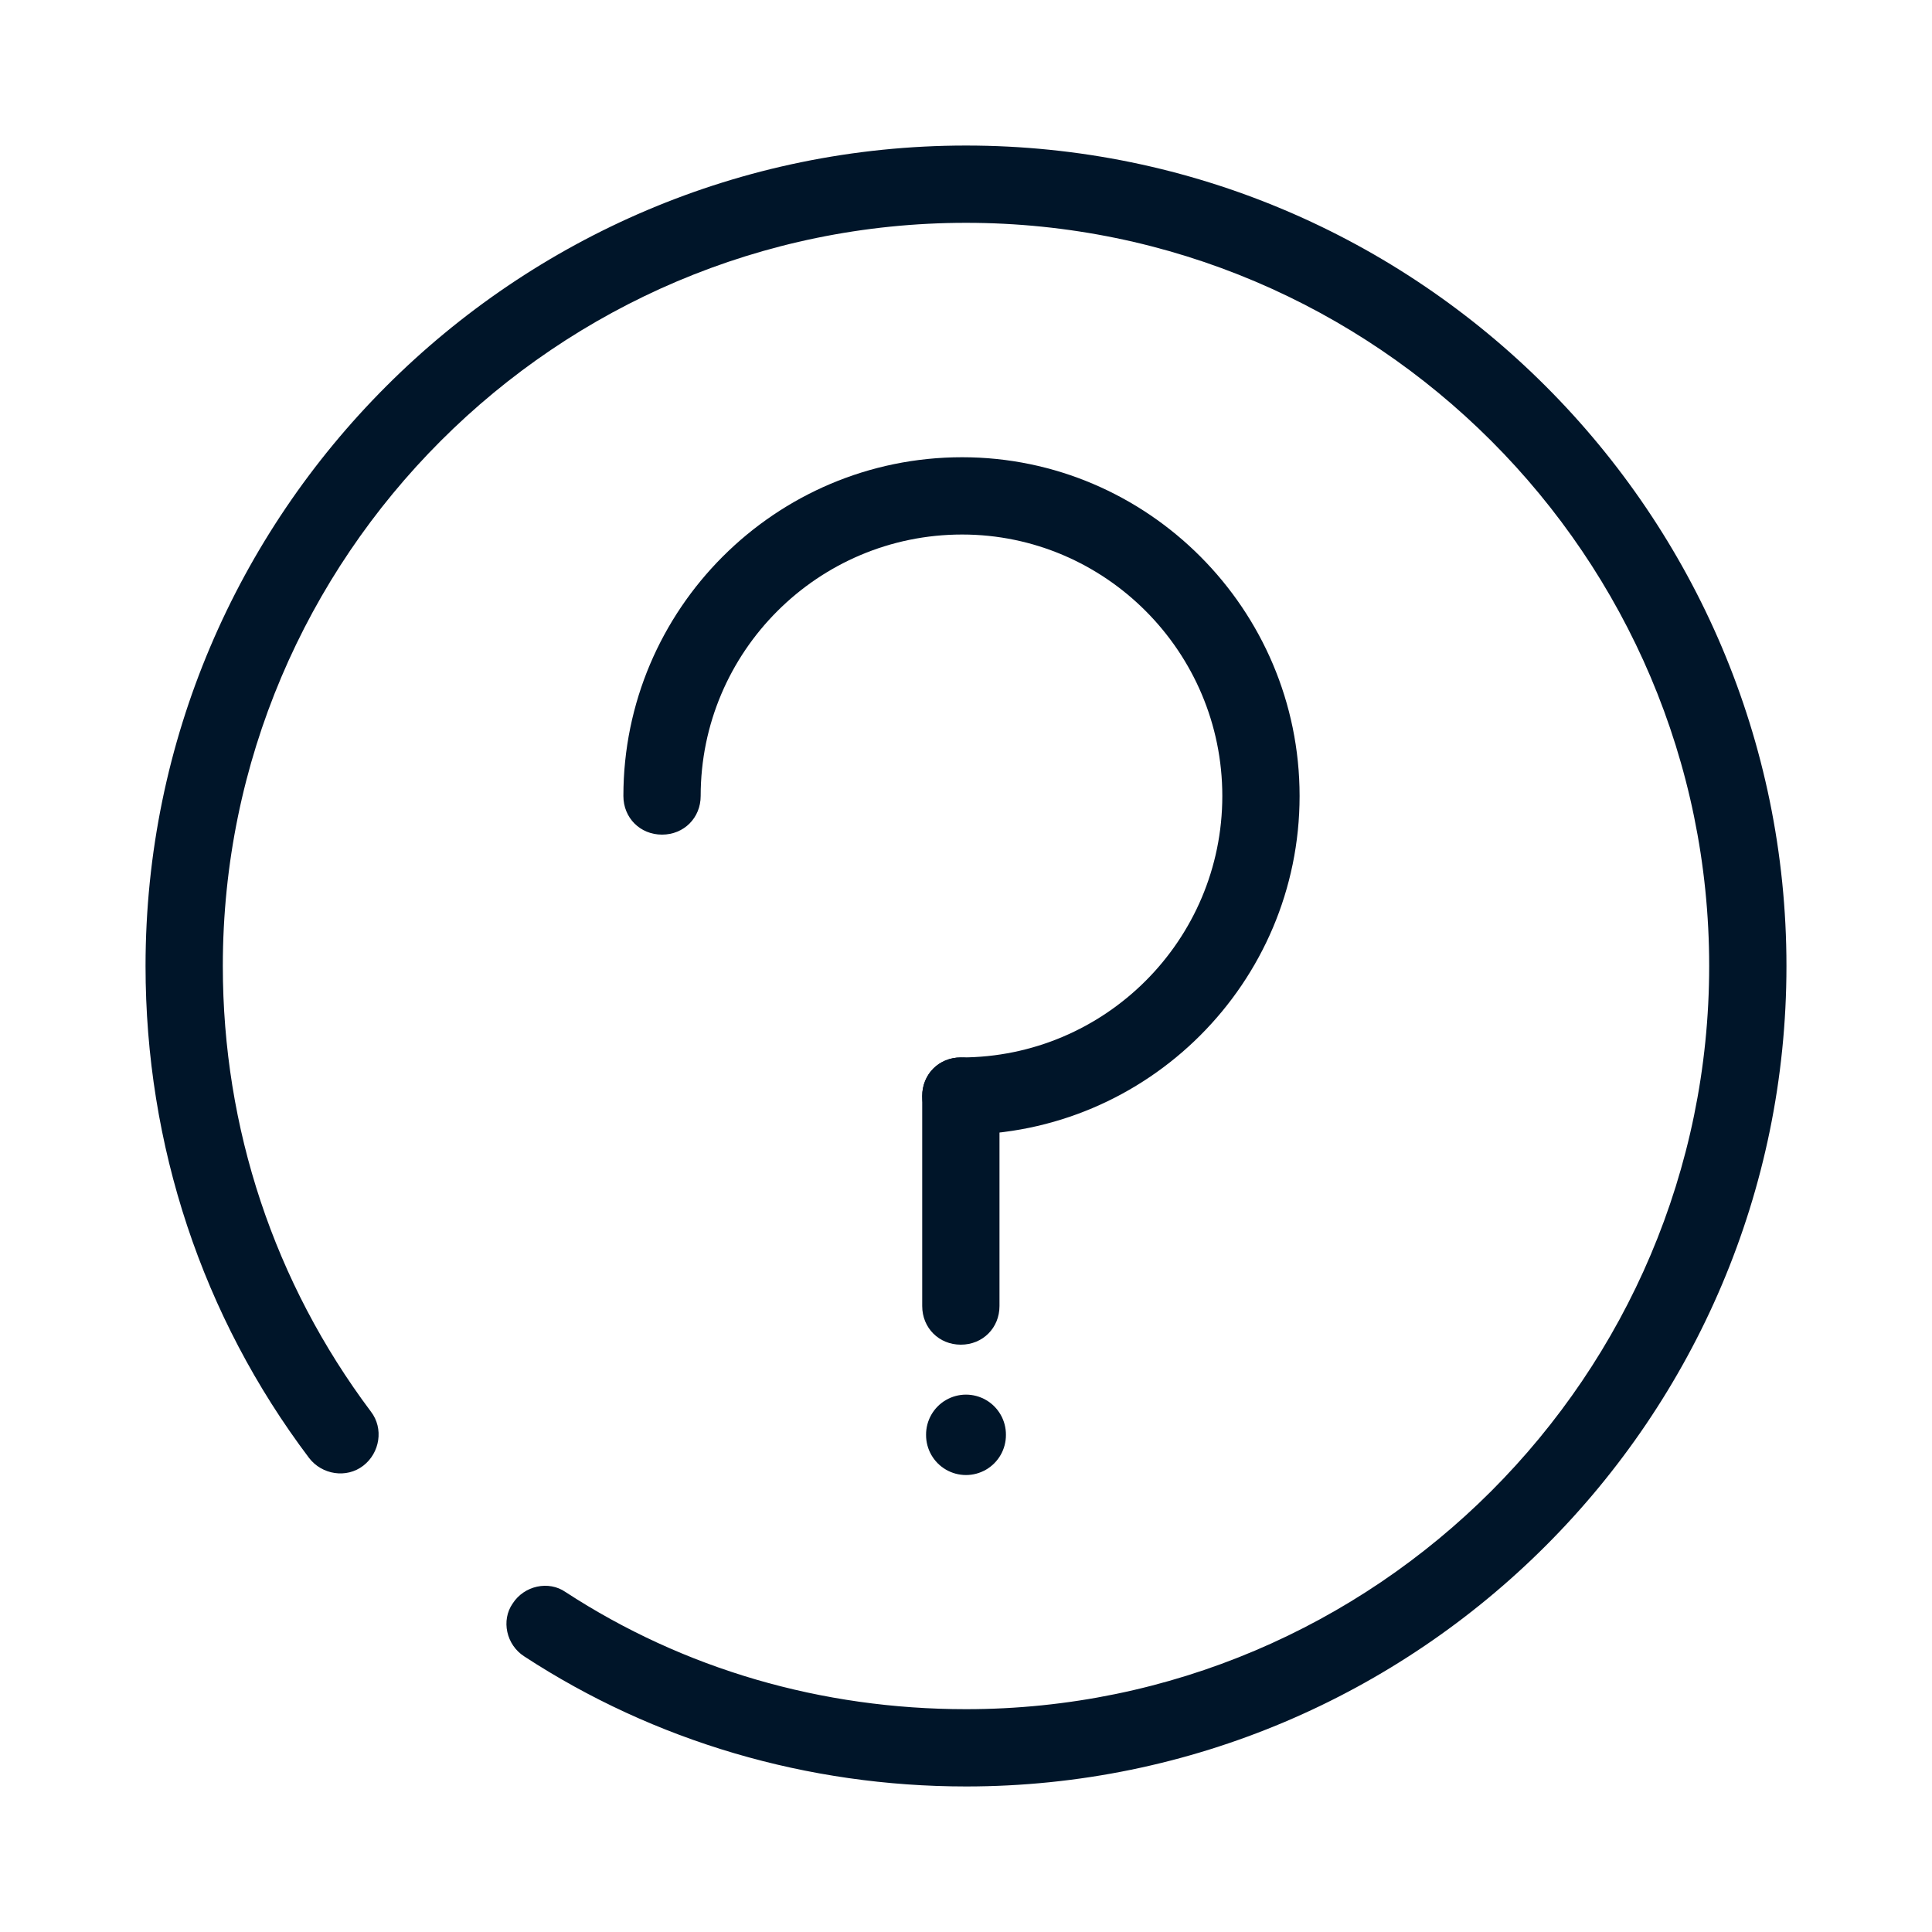
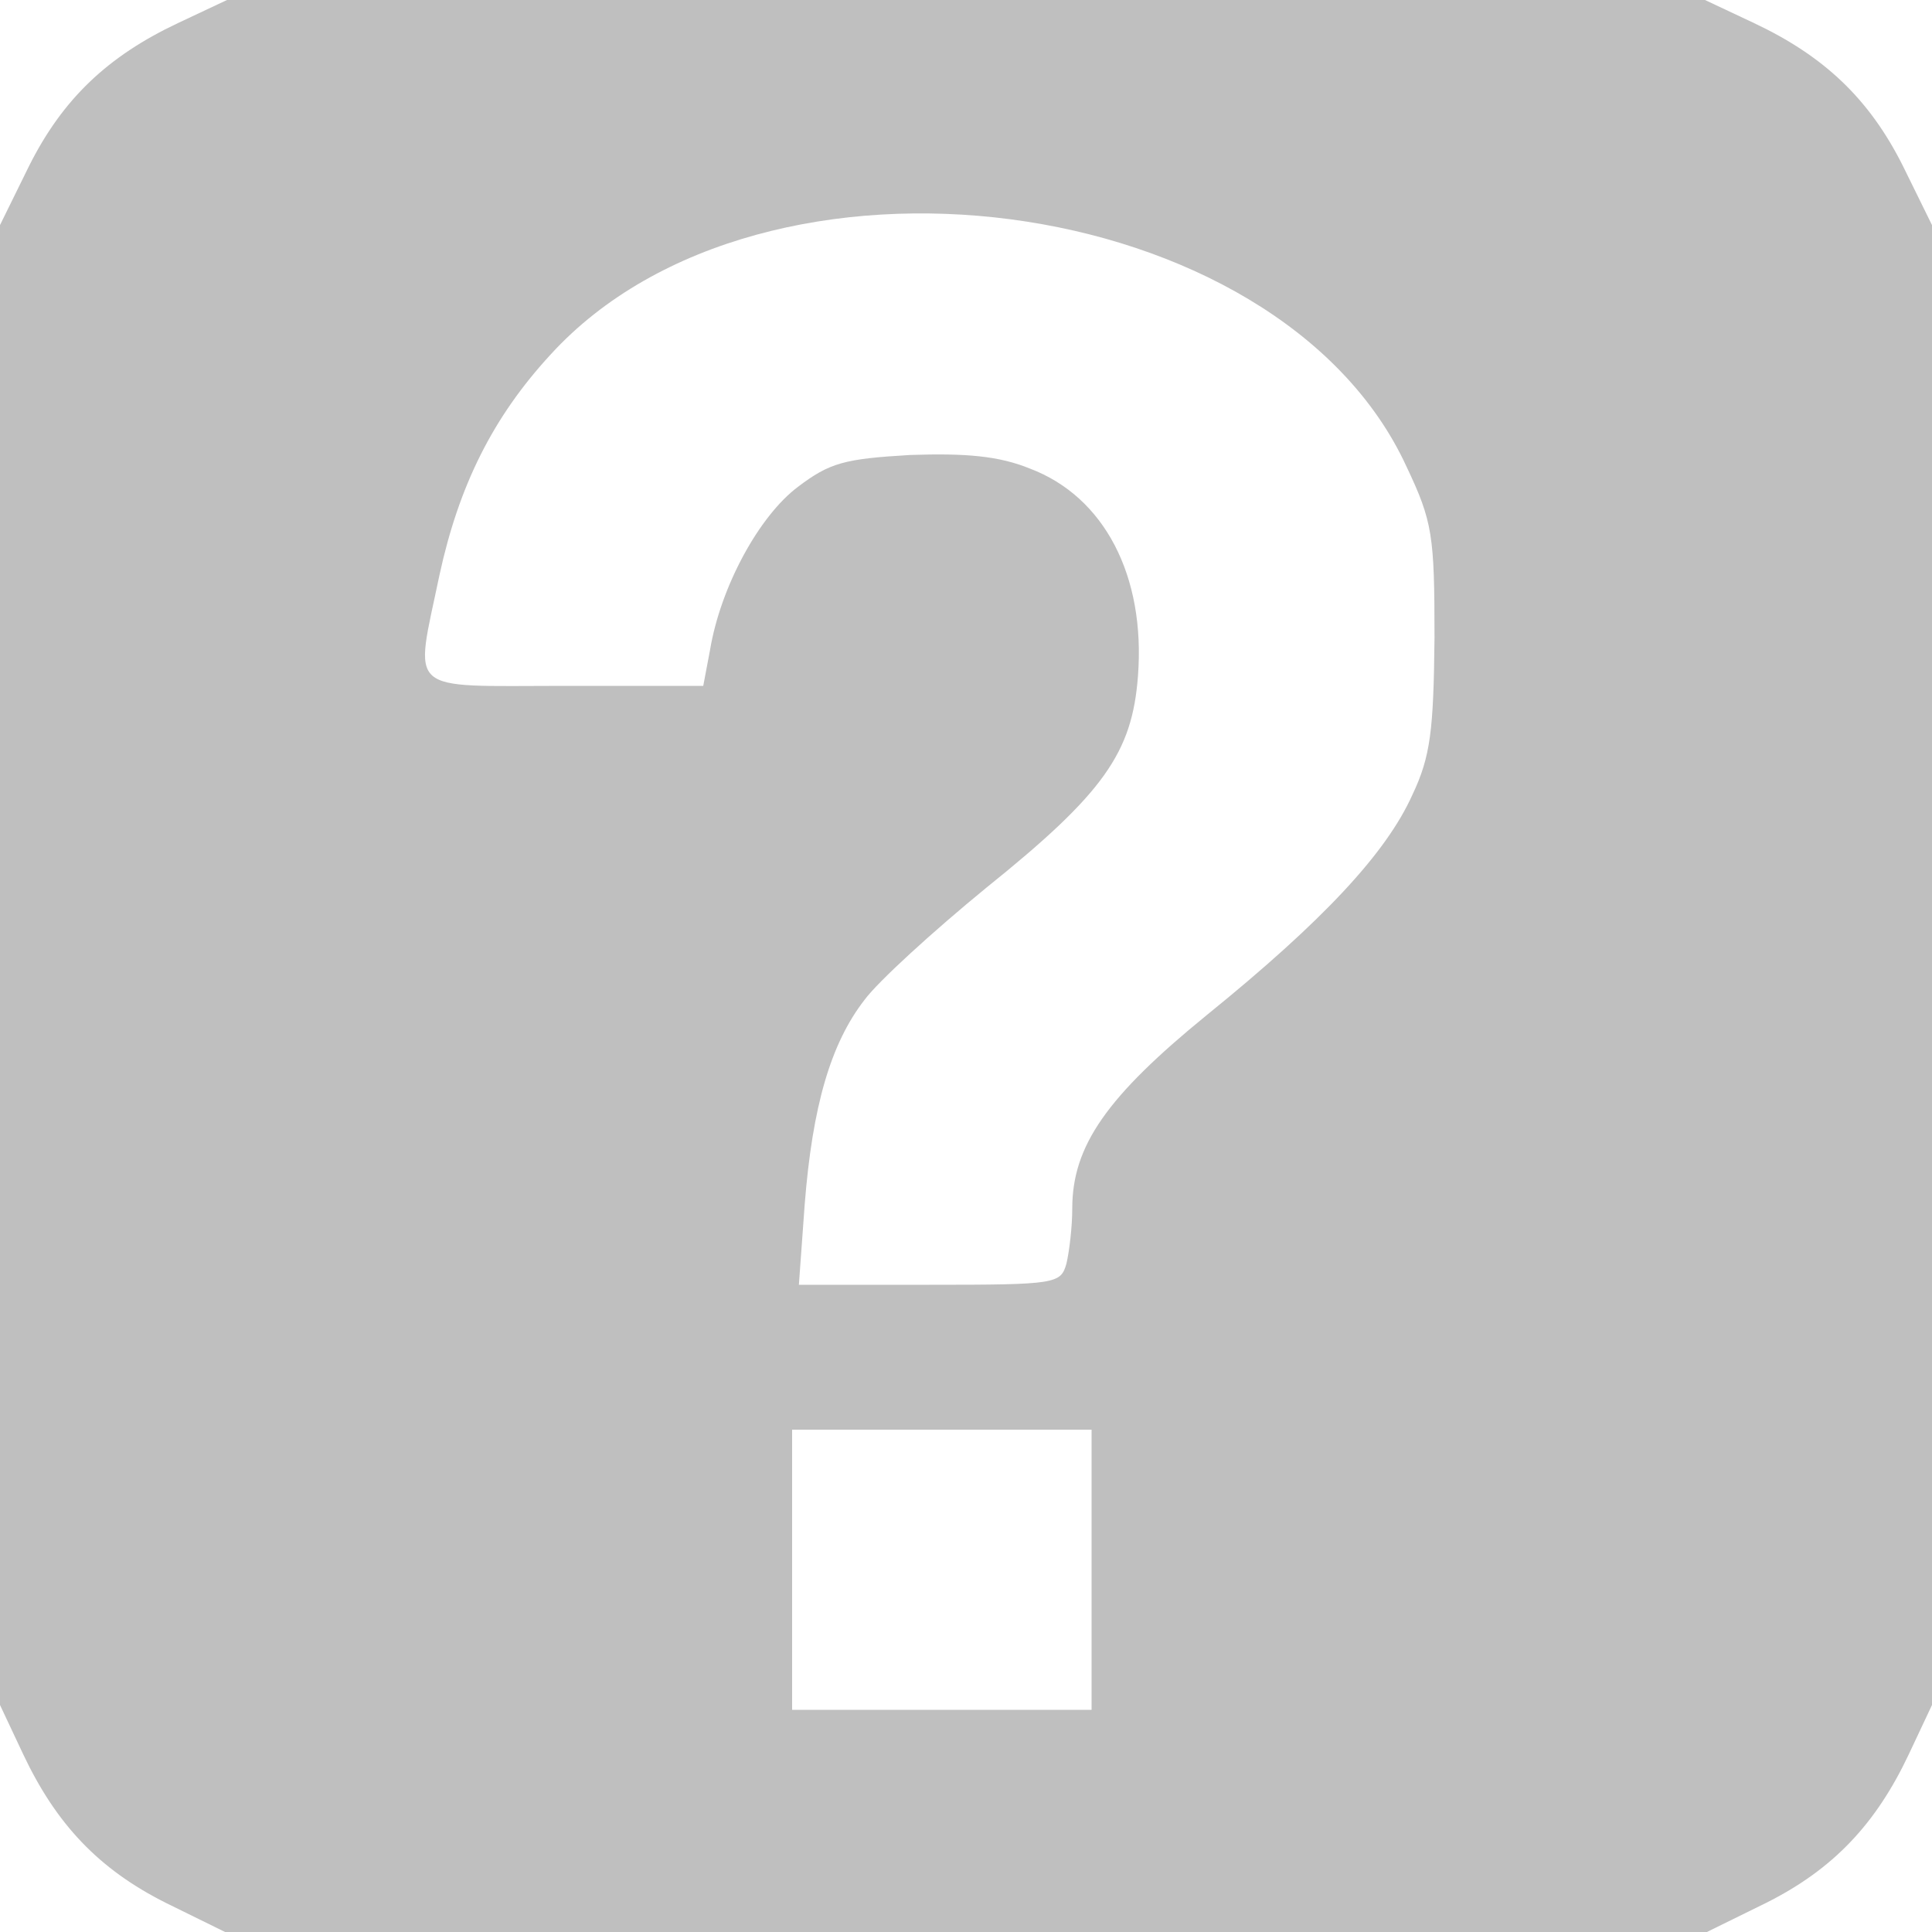
- <svg xmlns="http://www.w3.org/2000/svg" t="1609353253124" class="icon" viewBox="0 0 1024 1024" version="1.1" p-id="5299" width="200" height="200">
+ <svg xmlns="http://www.w3.org/2000/svg" t="1612356365097" class="icon" viewBox="0 0 1024 1024" version="1.1" p-id="12899" width="200" height="200">
  <defs>
    <style type="text/css" />
  </defs>
-   <path d="M512 946.859c-83.968 0-165.205-23.893-234.155-68.949-9.557-6.144-12.288-19.115-6.144-27.989 6.144-9.557 19.115-12.288 27.989-6.144 62.805 40.96 135.851 62.123 212.309 62.123 217.088 0 393.899-176.811 393.899-393.899 0-217.088-176.811-393.899-393.899-393.899-217.088 0-393.899 176.811-393.899 393.899 0 86.016 27.307 167.936 78.507 236.203 6.827 8.875 4.779 21.845-4.096 28.672-8.875 6.827-21.845 4.779-28.672-4.096-56.661-75.093-86.699-165.888-86.699-260.779 0-239.616 195.243-434.859 434.859-434.859s434.859 195.243 434.859 434.859-195.243 434.859-434.859 434.859z" p-id="5300" fill="#001529" />
-   <path d="M509.269 601.429c-11.605 0-20.48-8.875-20.48-20.48s8.875-20.48 20.48-20.48c76.459 0 138.581-62.123 138.581-138.581s-62.123-138.581-137.899-138.581c-76.459 0-138.581 62.123-138.581 138.581 0 11.605-8.875 20.48-20.48 20.48s-20.48-8.875-20.48-20.48c0-98.987 80.555-179.541 179.541-179.541 98.304 0 178.859 80.555 178.859 179.541S608.256 601.429 509.269 601.429z" p-id="5301" fill="#001529" />
-   <path d="M509.269 712.704c-11.605 0-20.48-8.875-20.48-20.48V580.949c0-11.605 8.875-20.48 20.48-20.48s20.48 8.875 20.48 20.48v111.275c0 11.605-8.875 20.48-20.48 20.48z" p-id="5302" fill="#001529" />
-   <path d="M512 760.491m-21.163 0a21.163 21.163 0 1 0 42.325 0 21.163 21.163 0 1 0-42.325 0Z" p-id="5303" fill="#001529" />
+   <path d="M88.064 1008.64c-35.84-17.92-58.368-41.984-75.776-78.848l-12.288-26.112V119.296l15.36-31.232c17.92-35.84 41.984-58.368 78.848-75.776l26.112-12.288h783.36l26.112 12.288c36.864 17.408 60.928 39.936 78.848 75.776l15.36 31.232v784.384l-12.288 26.112c-17.408 36.864-39.936 60.928-75.776 78.848l-31.232 15.36H119.296l-31.232-15.36z m490.496-176.64v-74.24H419.84v148.48h158.72v-74.24z m-13.312-162.304c1.536-6.656 3.072-19.456 3.072-29.184 0-33.28 18.432-59.392 71.168-102.4 61.952-50.176 95.232-86.016 109.056-116.736 9.728-20.48 11.264-34.304 11.776-83.456 0-54.272-1.024-61.44-14.848-90.624-67.584-146.944-340.992-182.784-453.632-59.392-30.72 33.28-48.64 69.632-58.88 116.736-13.312 64-18.944 58.88 66.048 58.88h73.728l3.584-18.944c5.632-33.792 26.112-71.168 46.592-86.528 16.896-12.8 24.576-14.848 59.392-16.896 29.696-1.024 47.104 0.512 63.488 7.168 39.424 14.848 61.44 56.832 57.344 110.08-3.072 40.448-17.92 61.952-80.384 112.128-28.16 23.04-57.344 49.664-64.512 59.392-17.92 23.04-27.648 56.32-31.744 108.544l-3.072 42.496h69.12c67.584 0 69.632-0.512 72.704-11.264z" p-id="12900" fill="#bfbfbf" />
</svg>
